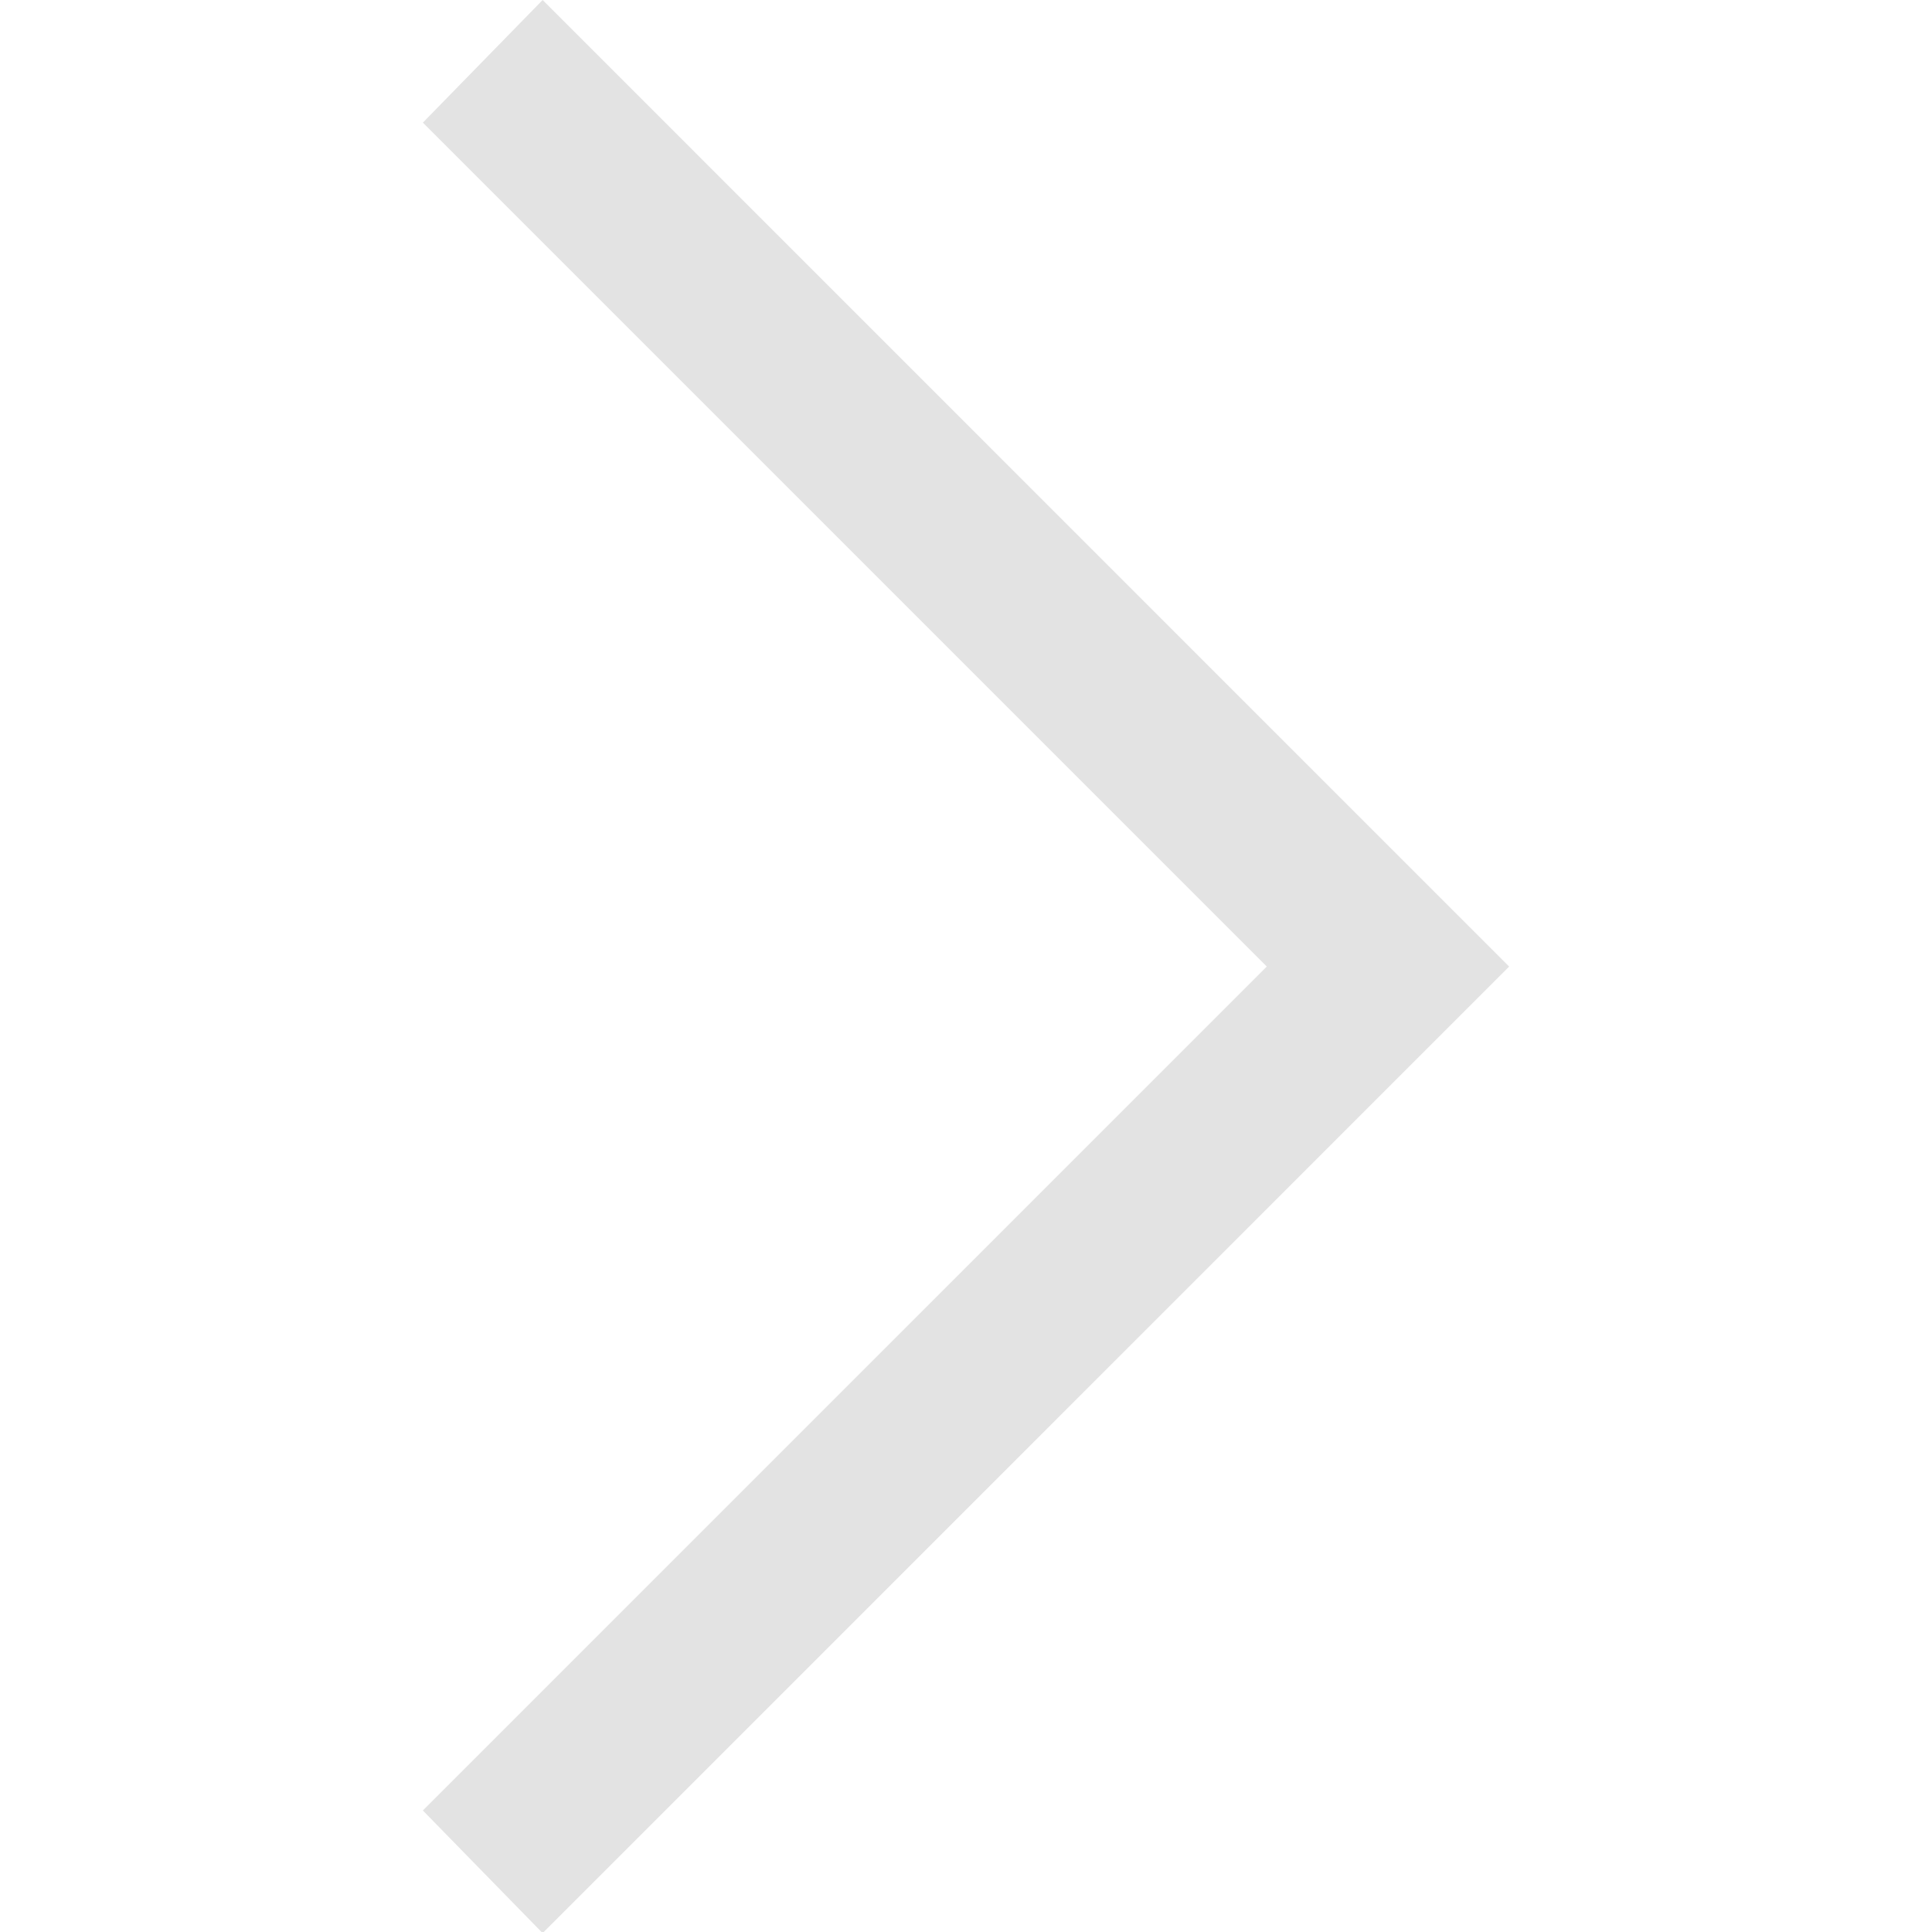
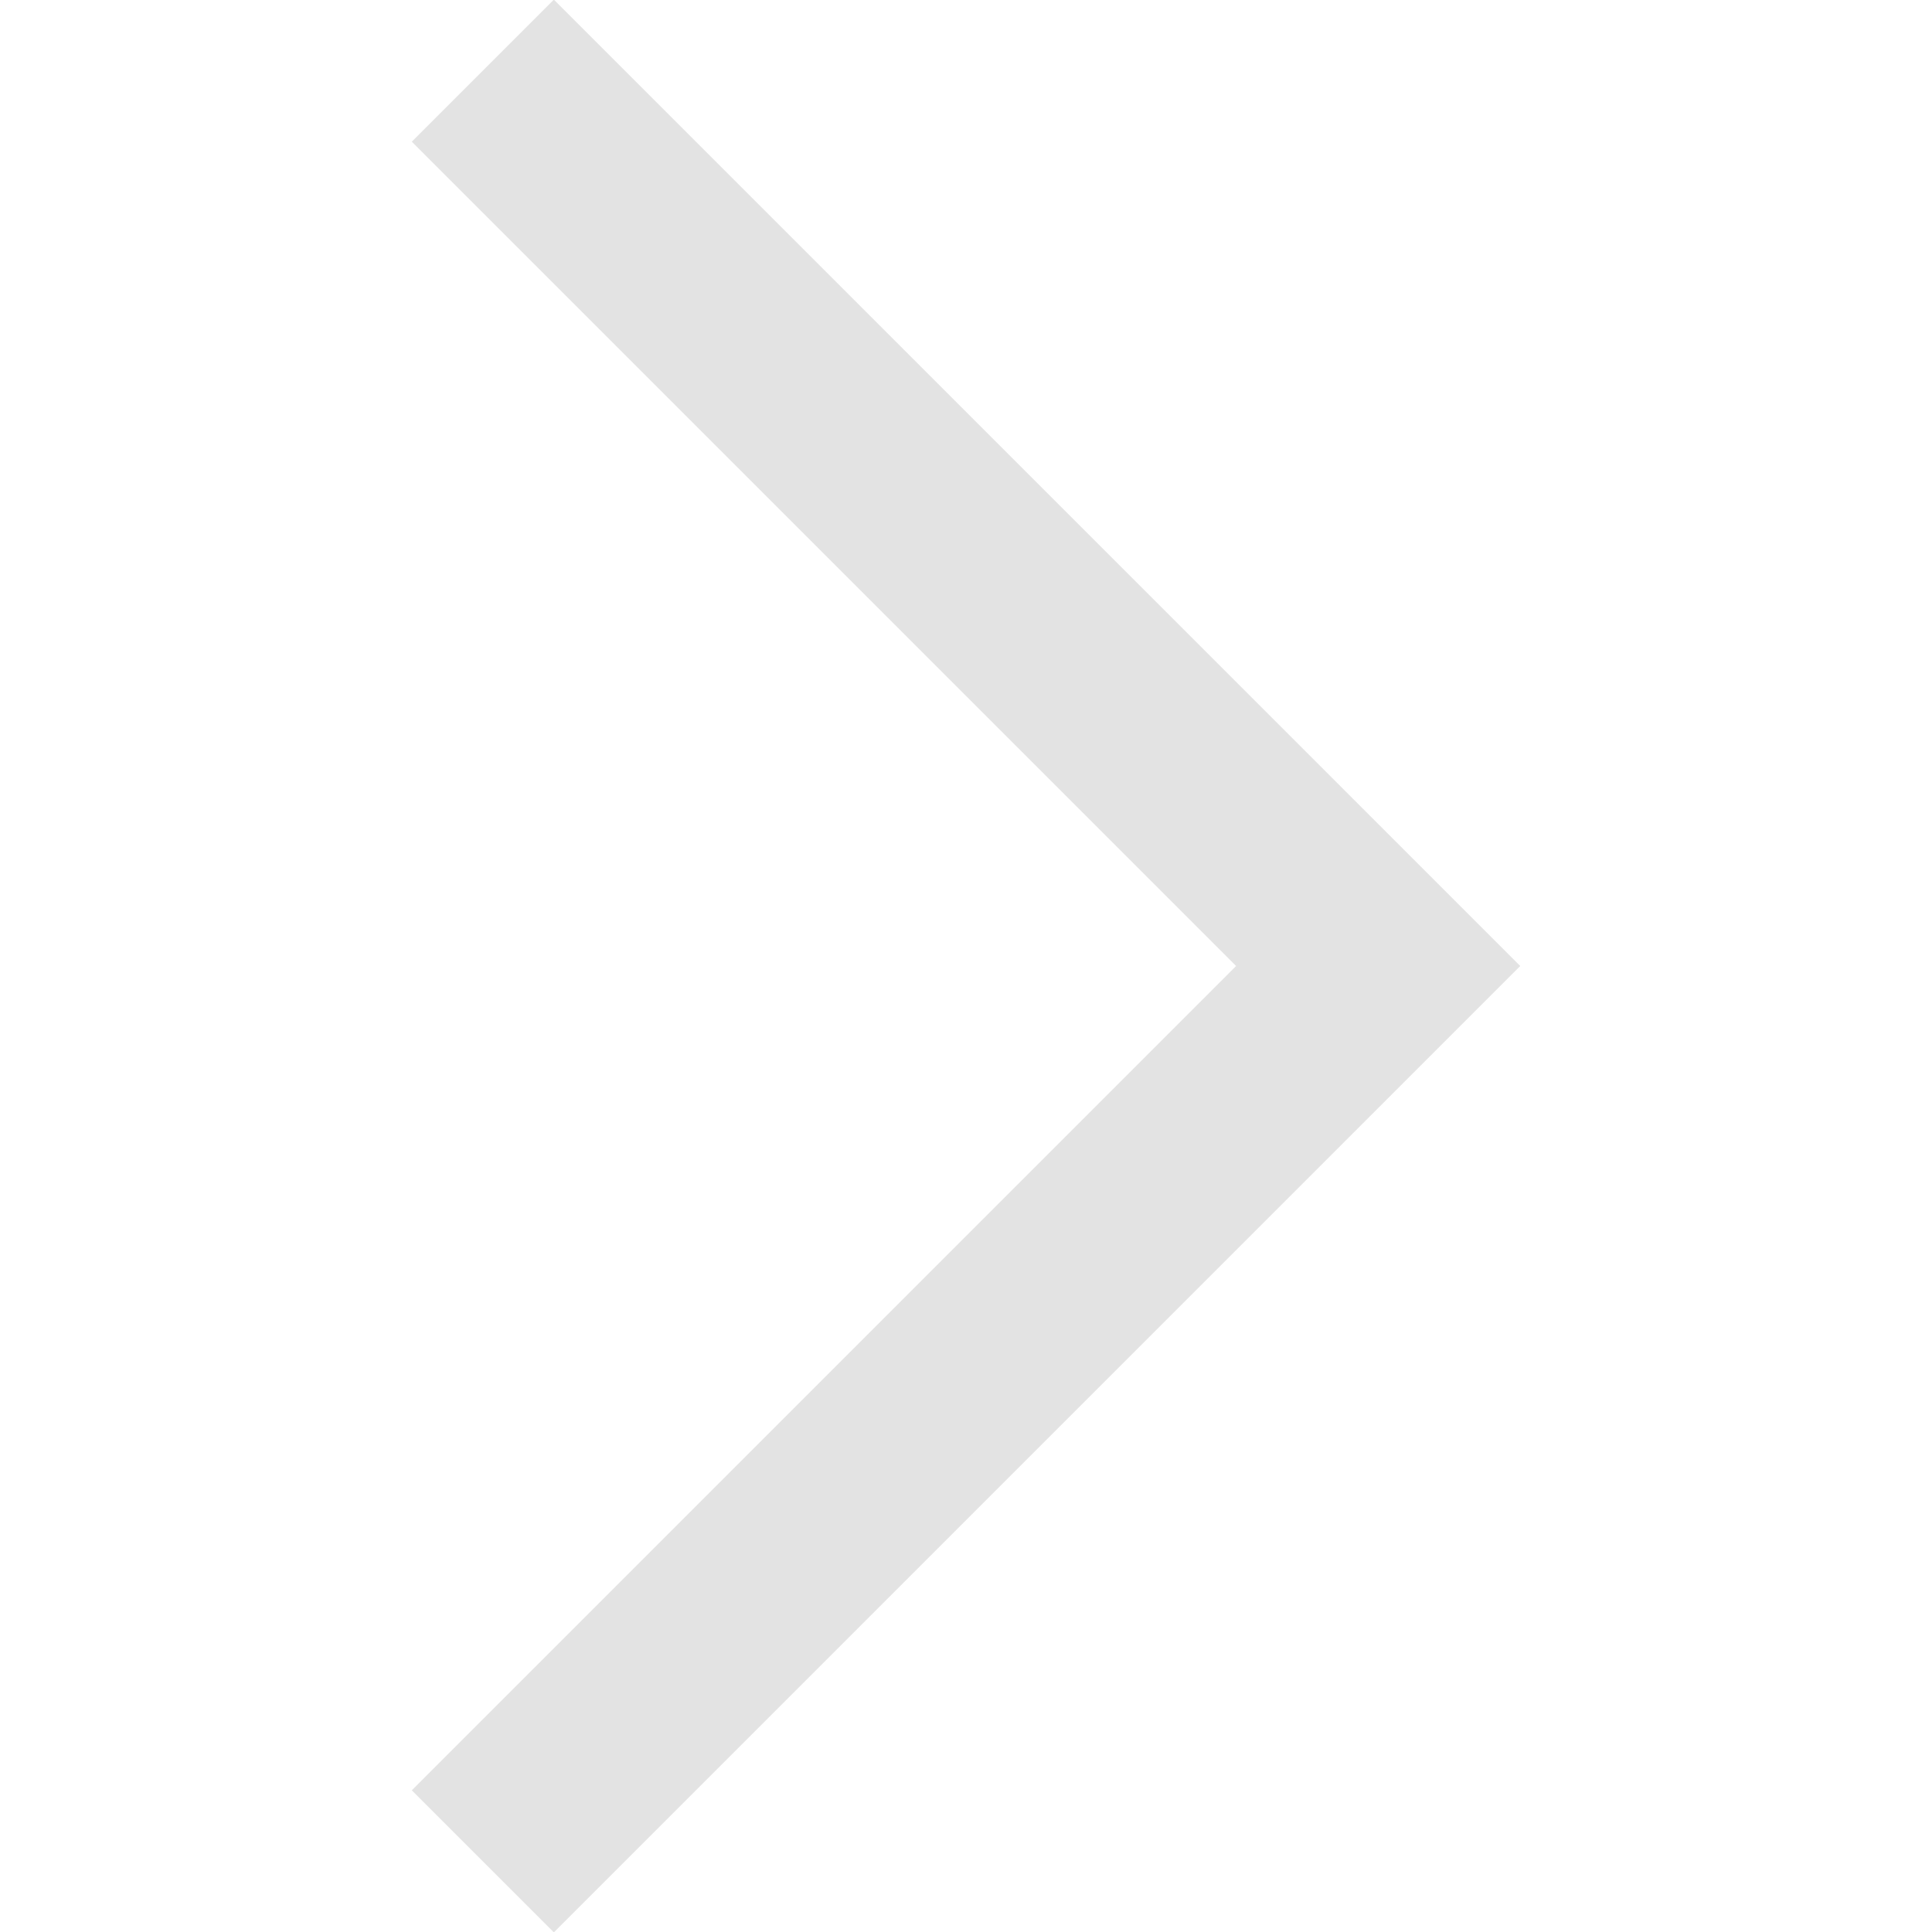
- <svg xmlns="http://www.w3.org/2000/svg" width="417" height="417" viewBox="0 0 417 417" fill="#e3e3e3">
+ <svg xmlns="http://www.w3.org/2000/svg" width="772" height="772" viewBox="0 0 772 772" fill="#e3e3e3">
  <g>
-     <path id="svg_1" d="m273.42,208.62l-182.15,-182.15l25.85,-26.47l208.61,208.62l-208.61,208.62l-25.85,-26.47l182.15,-182.15z" />
+     <path id="svg_1" d="m221.31,772.15l-56.77,-56.77l329.38,-329.38l-329.38,-329.38l56.77,-56.77l386.15,386.15l-386.15,386.15z" />
  </g>
</svg>
